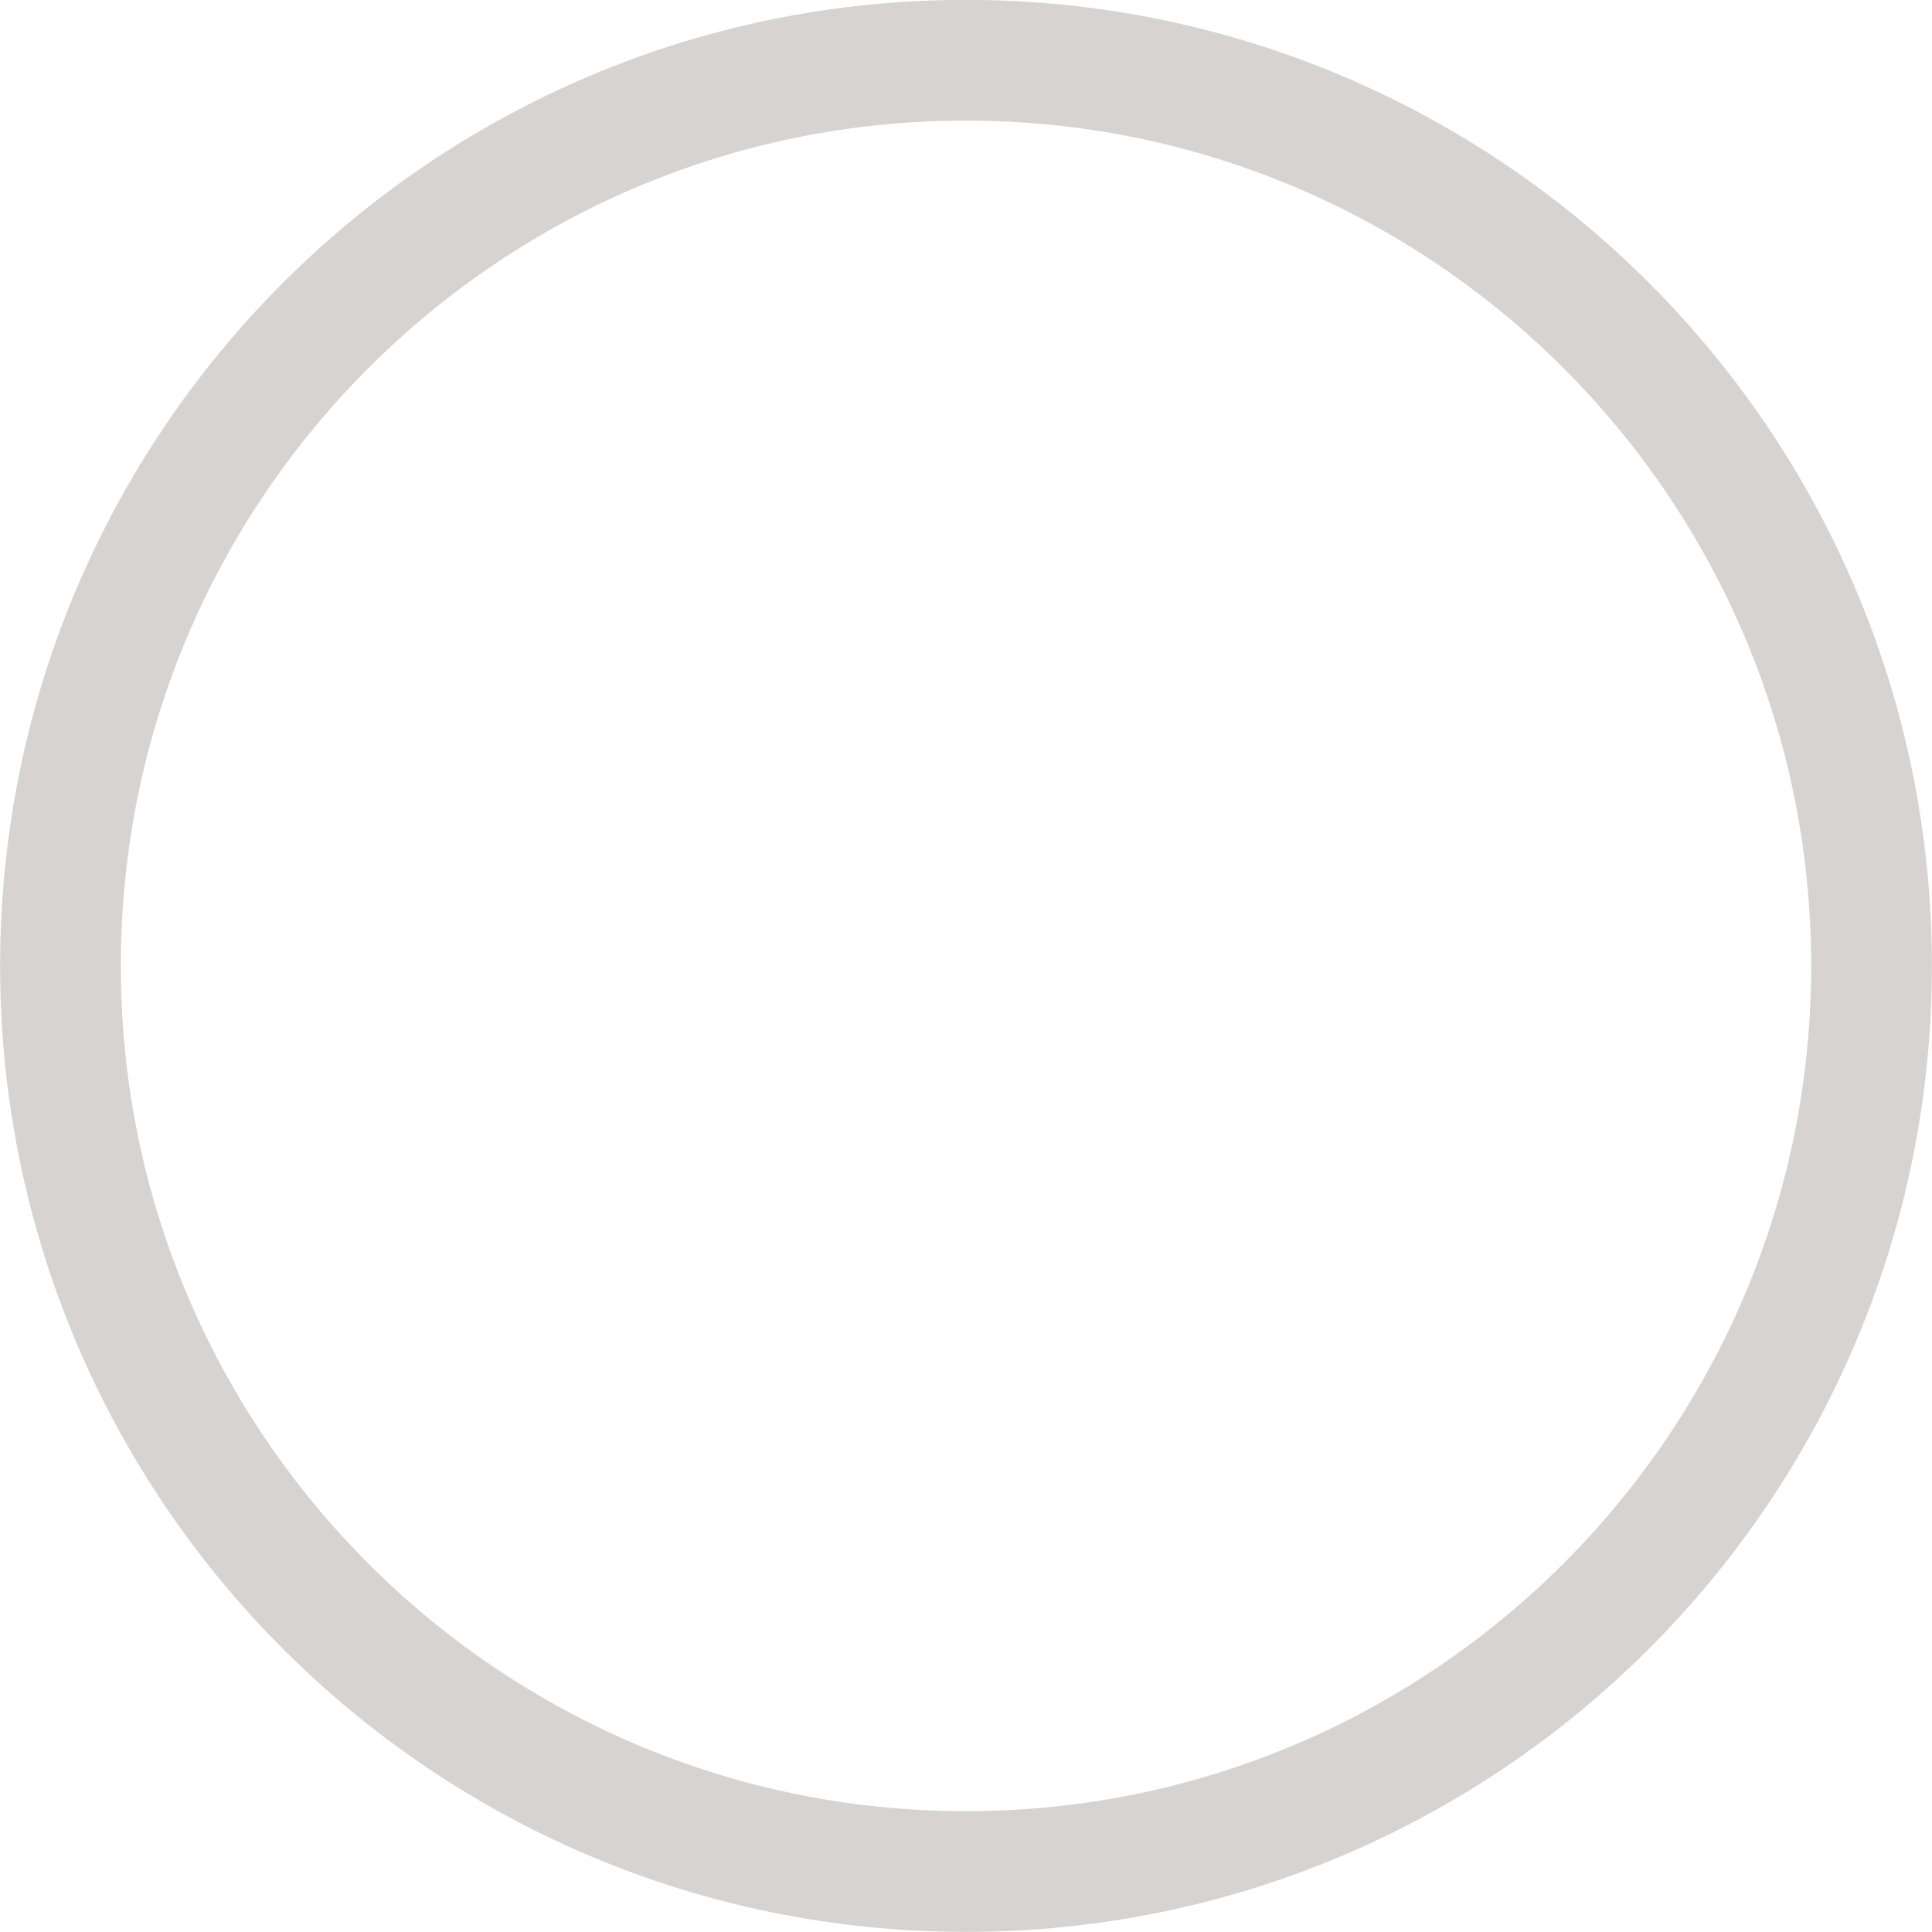
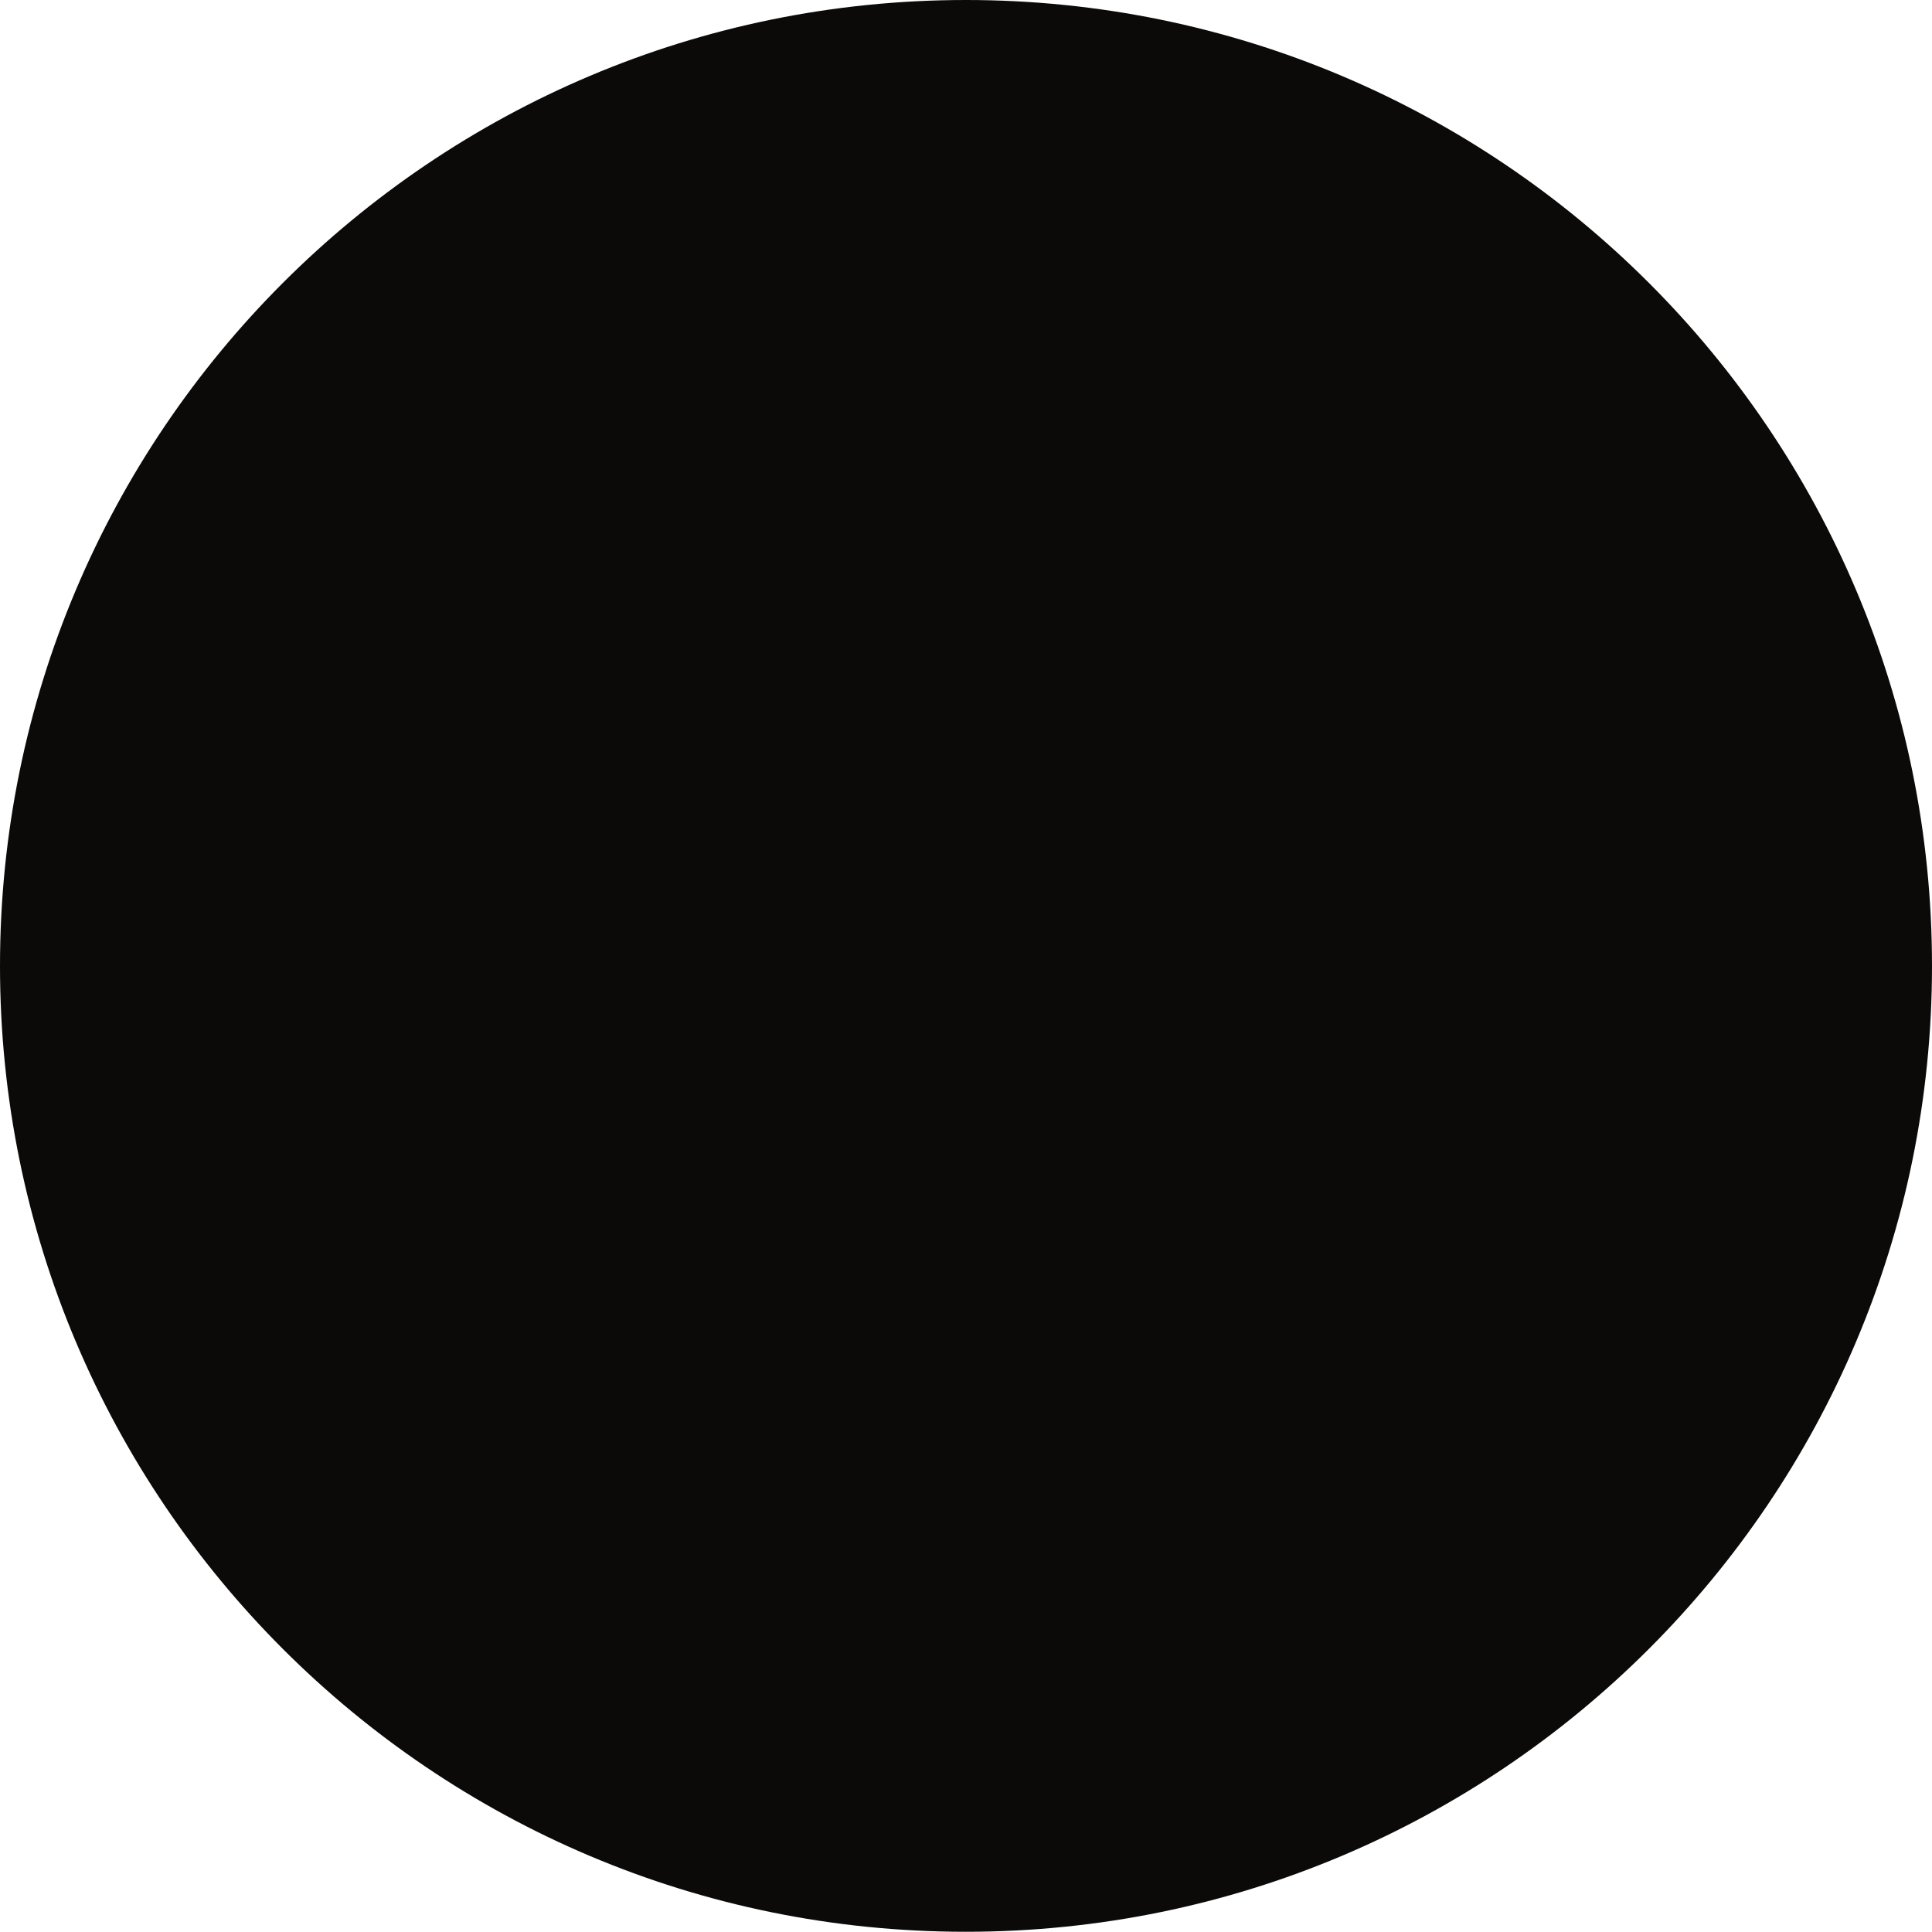
<svg xmlns="http://www.w3.org/2000/svg" width="32" height="32" viewBox="0 0 8.467 8.467" version="1.1" id="svg1">
  <defs id="defs1" />
  <g id="layer1">
-     <path style="fill:none;fill-opacity:1;stroke:#d6d3d1;stroke-width:0.529;stroke-dasharray:none;stroke-opacity:1" d="m 8.202,4.233 c 0,2.191 -1.778,3.969 -3.969,3.969 -2.191,0 -3.968,-1.777 -3.968,-3.969 0,-2.193 1.777,-3.969 3.968,-3.969 2.191,0 3.969,1.776 3.969,3.969 z" id="path62" />
+     <path style="fill:#0c0a09;fill-opacity:1;stroke:none;stroke-width:0.748" d="m 8.467,4.233 c 0,2.337 -1.896,4.233 -4.234,4.233 C 1.895,8.467 -2.5e-8,6.571 -2.5e-8,4.233 -2.5e-8,1.895 1.895,-2.2e-7 4.233,-2.2e-7 c 2.337,0 4.234,1.895 4.234,4.233 z" id="path62-5" />
  </g>
</svg>
